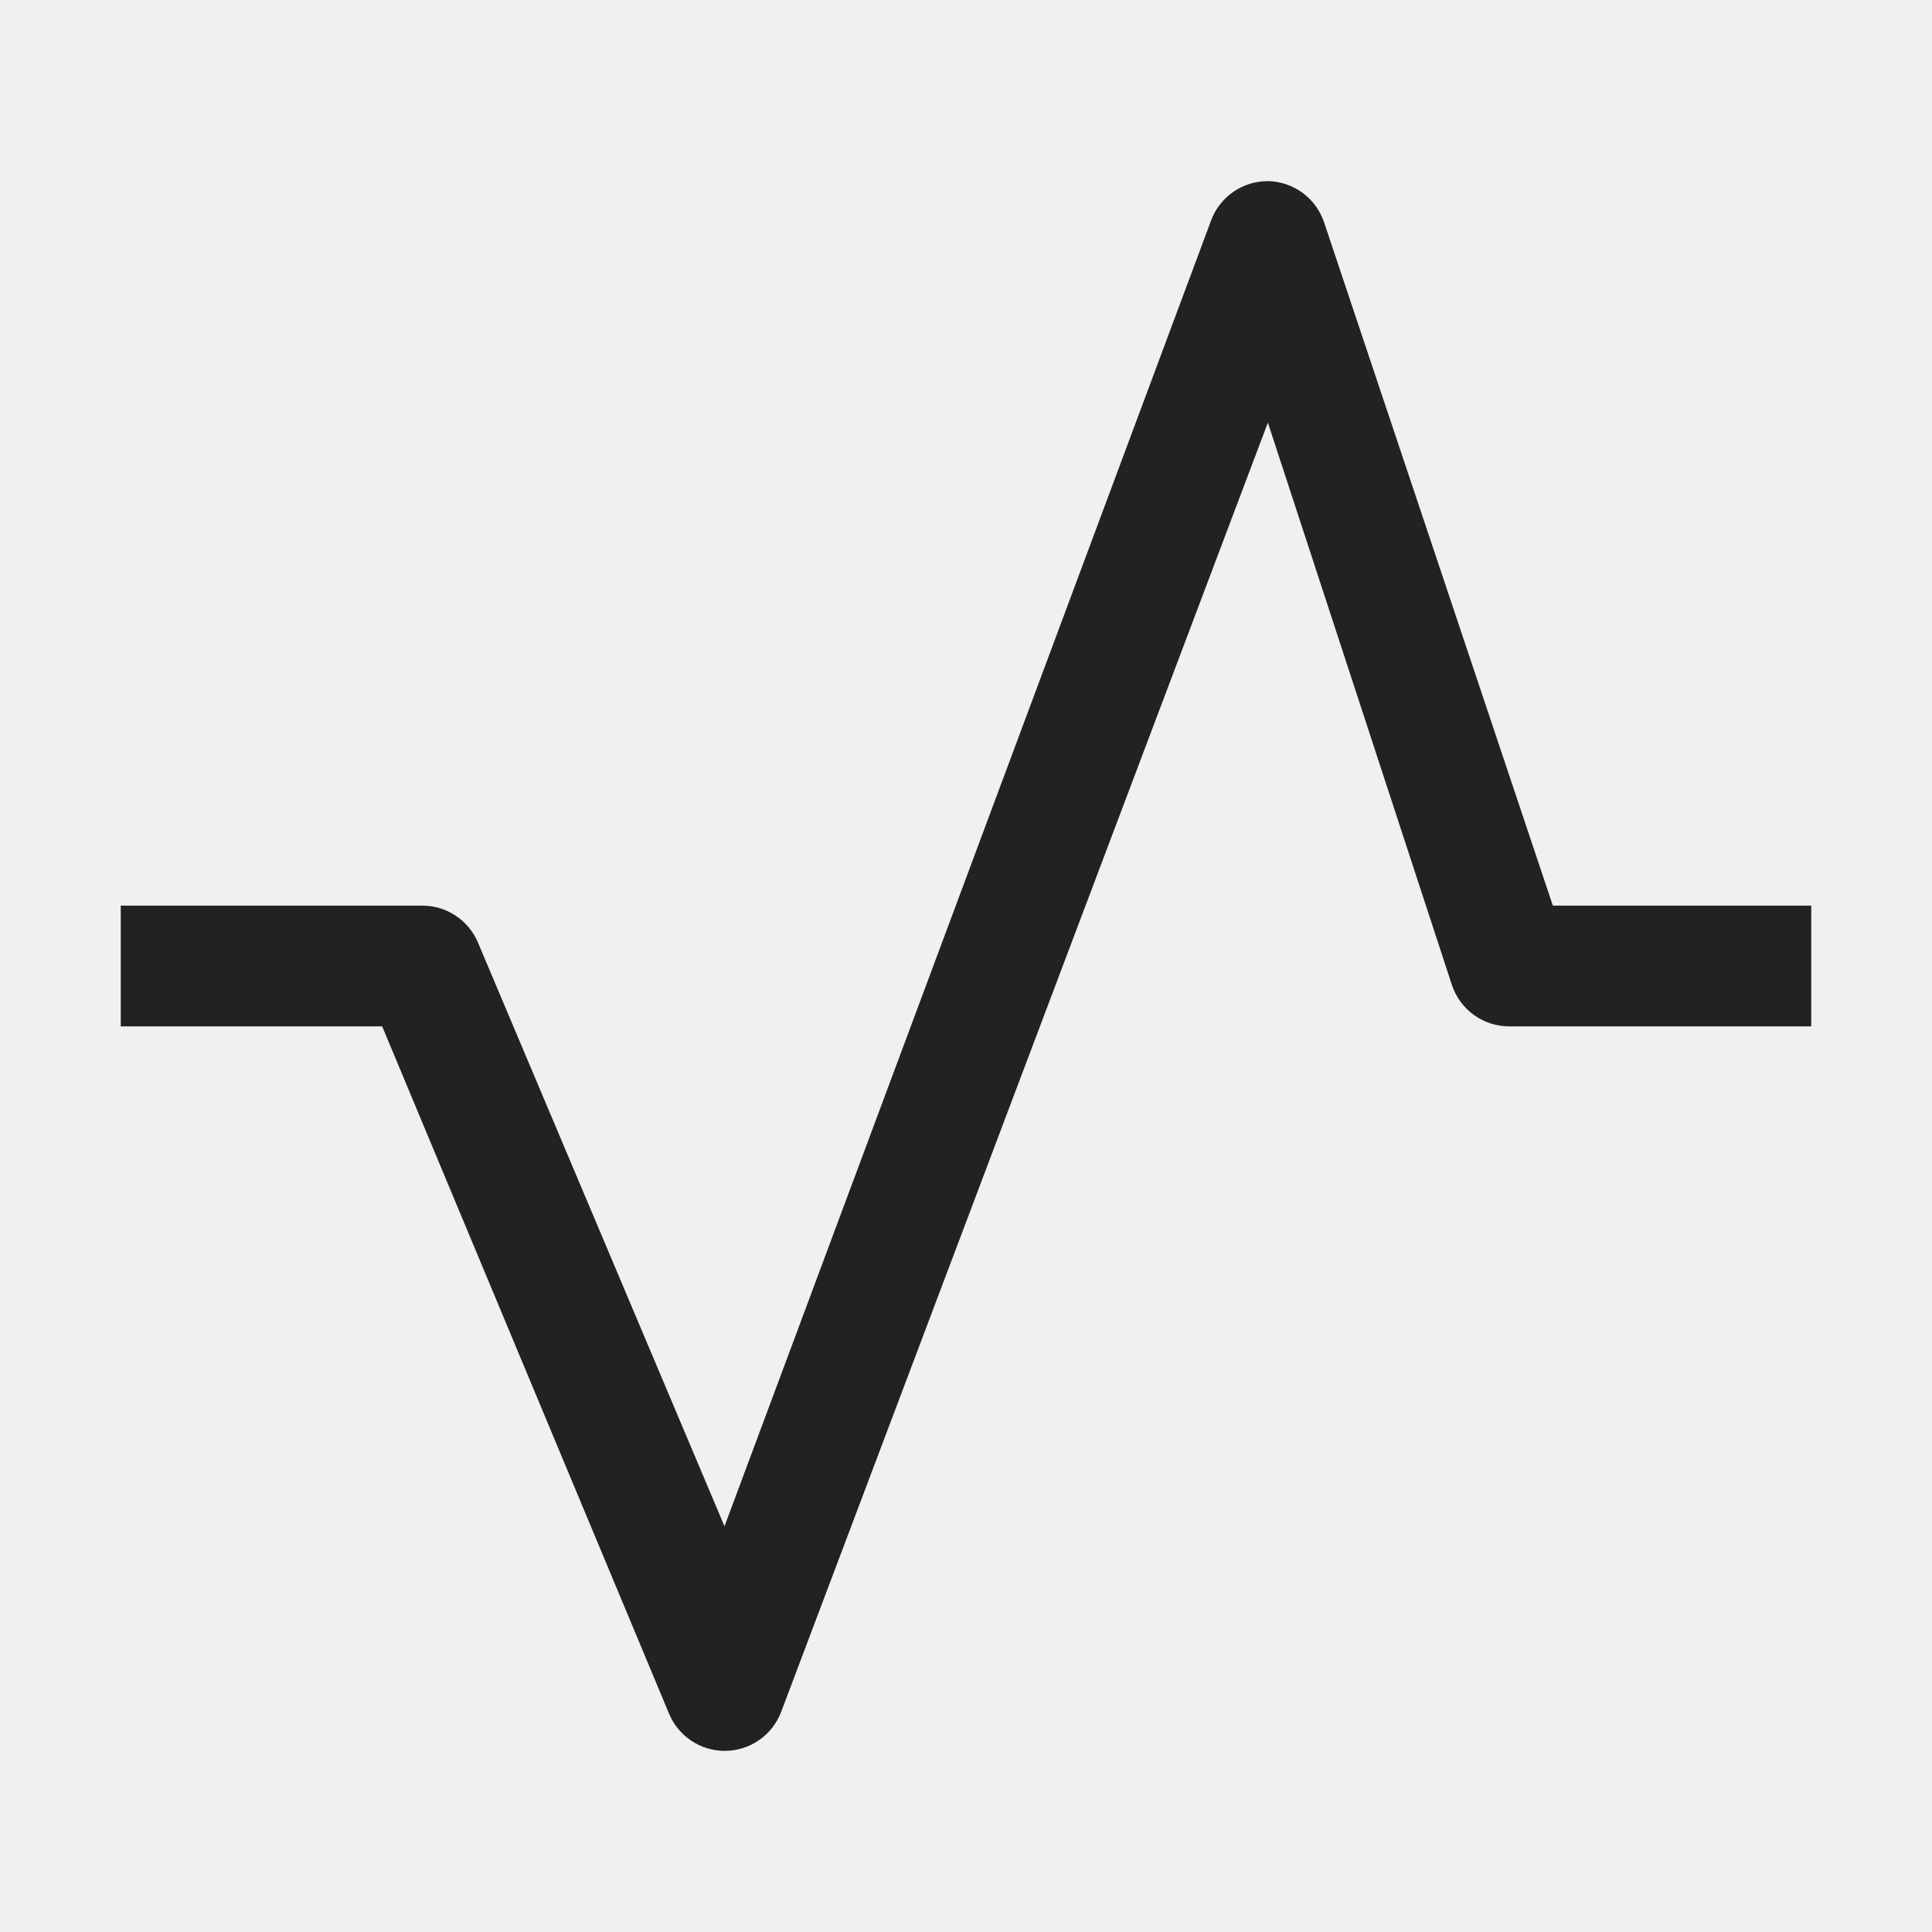
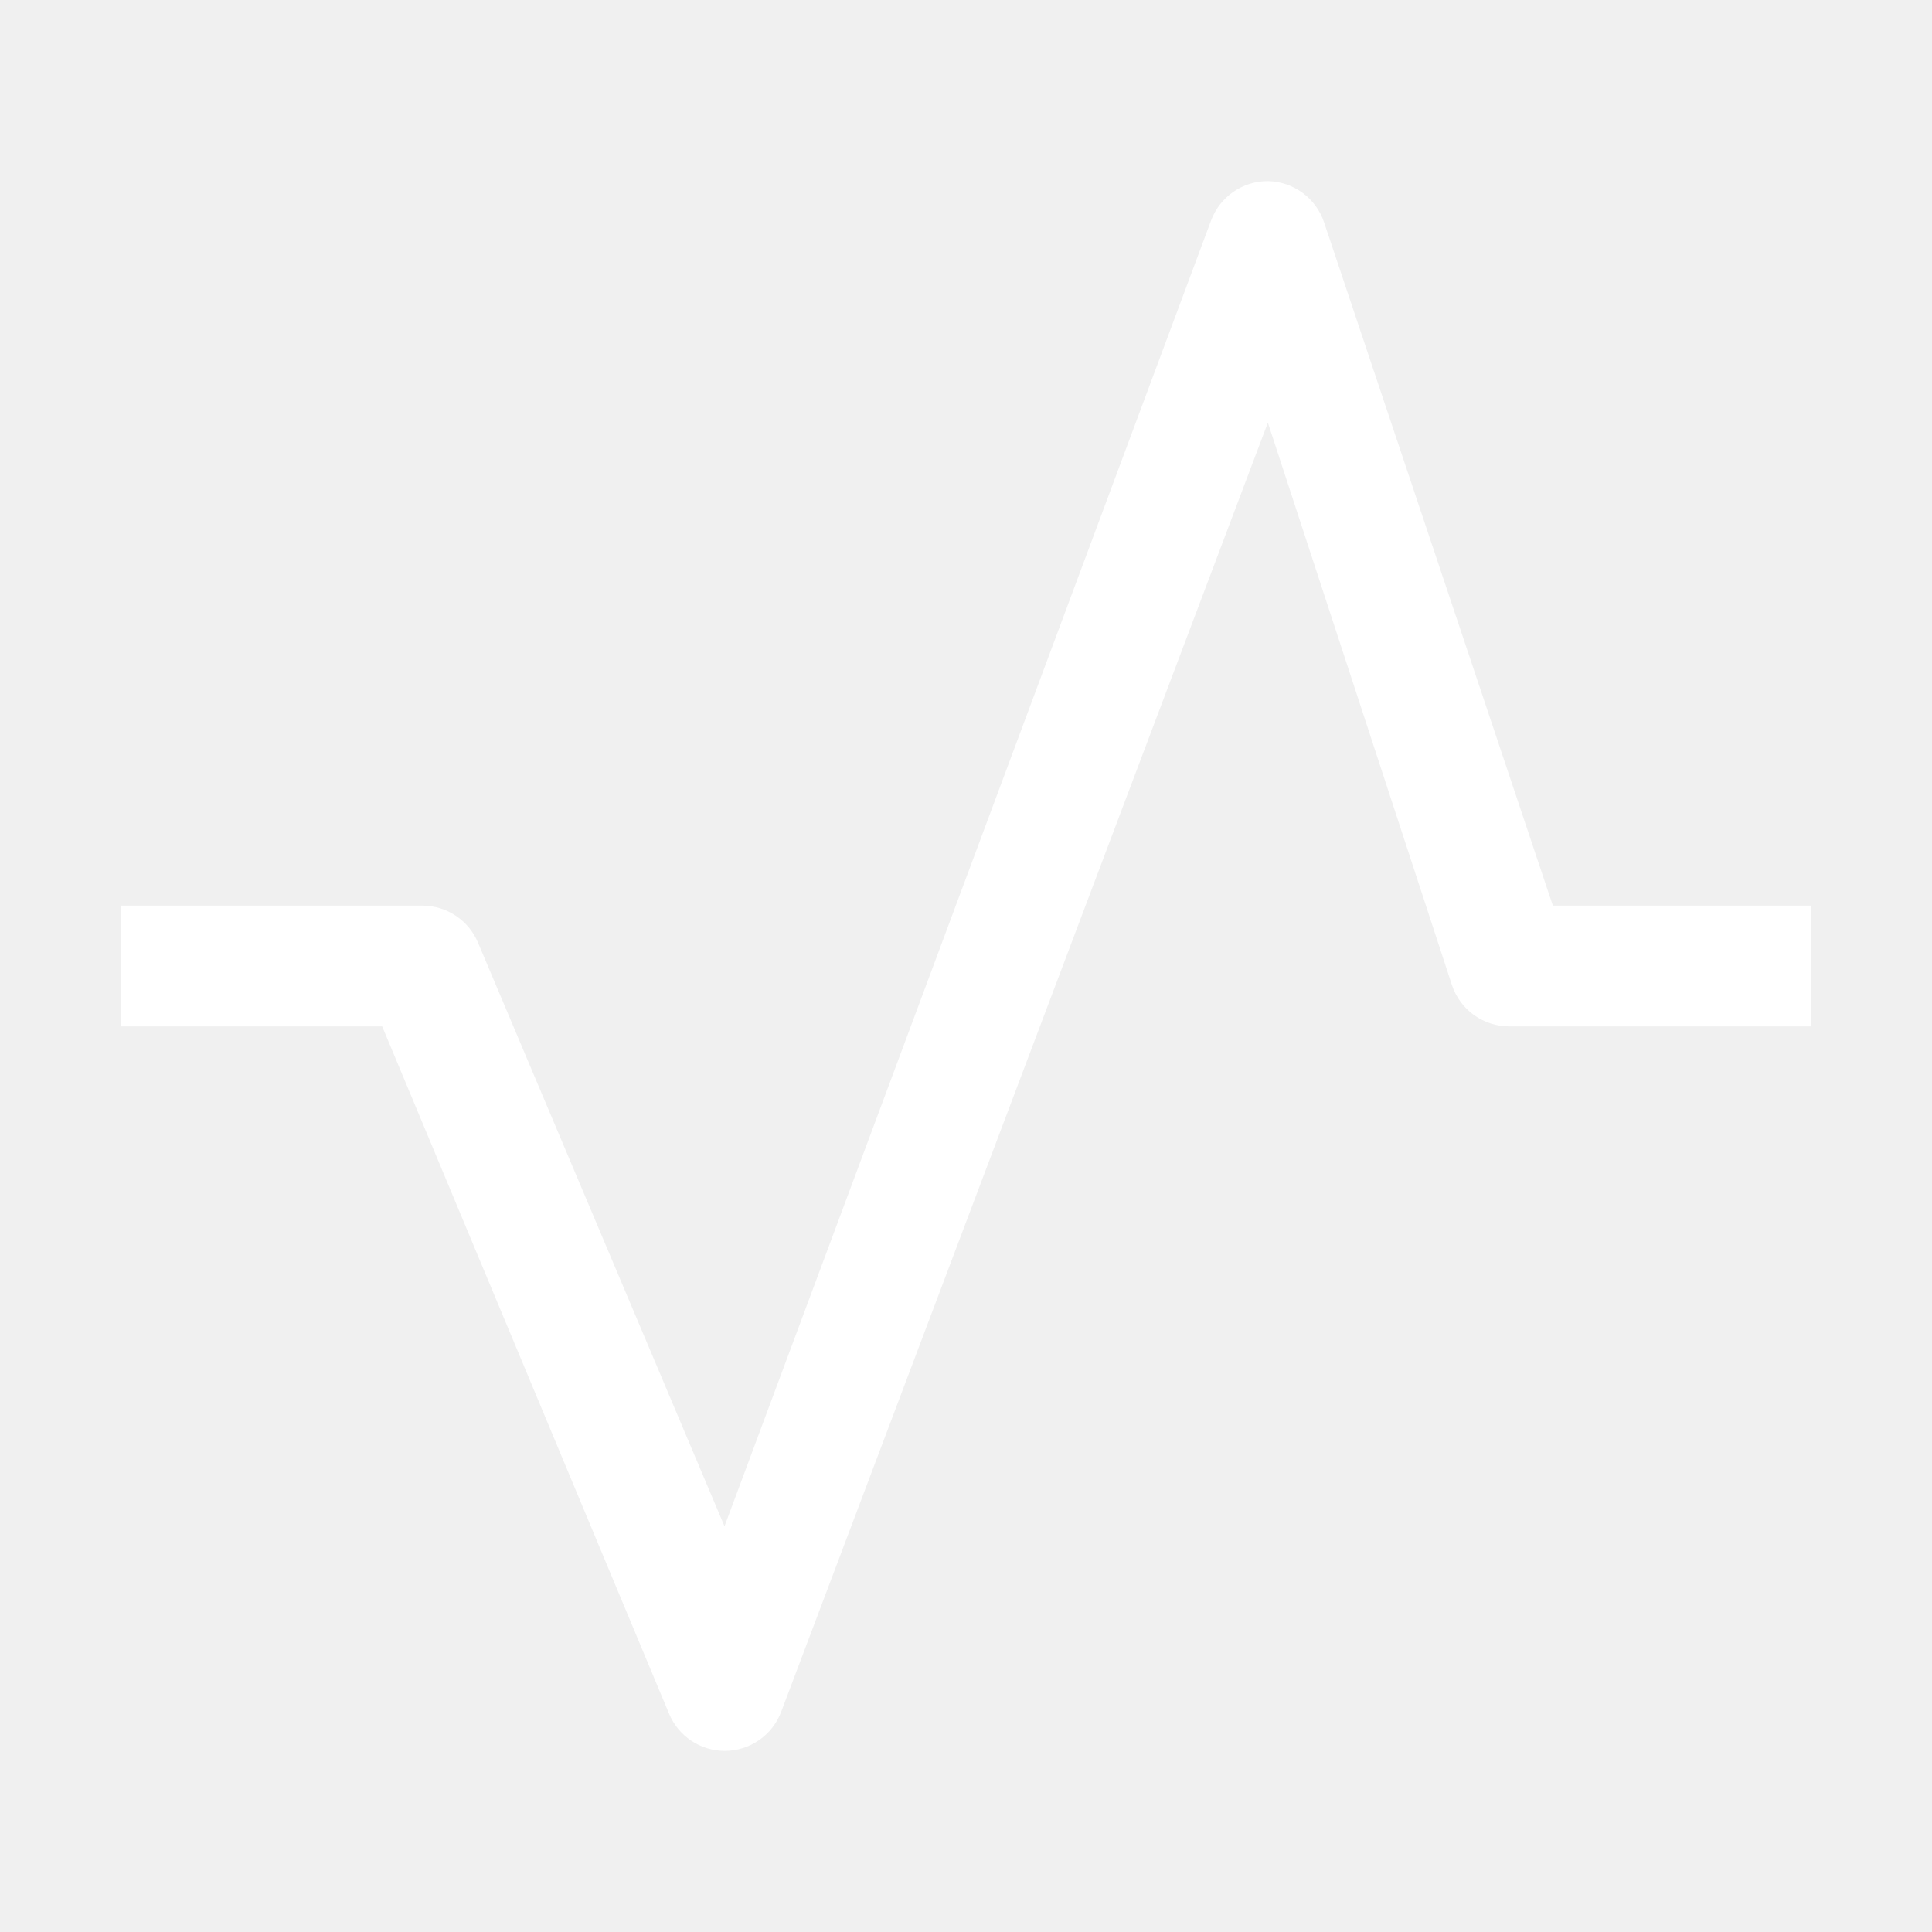
<svg xmlns="http://www.w3.org/2000/svg" viewBox="0 0 32 32">
-   <path d="M12 29a1 1 0 0 1-.92-.62L6.33 17H2v-2h5a1 1 0 0 1 .92.62L12 25.28l8.06-21.63A1 1 0 0 1 21 3a1 1 0 0 1 .93.68L25.72 15H30v2h-5a1 1 0 0 1-.95-.68L21 7l-8.06 21.35A1 1 0 0 1 12 29z" fill="#222" />
+   <path d="M12 29a1 1 0 0 1-.92-.62L6.33 17H2v-2h5a1 1 0 0 1 .92.62L12 25.28l8.06-21.63A1 1 0 0 1 21 3a1 1 0 0 1 .93.68L25.72 15H30v2h-5a1 1 0 0 1-.95-.68L21 7l-8.06 21.35A1 1 0 0 1 12 29z" fill="#fff" />
</svg>
